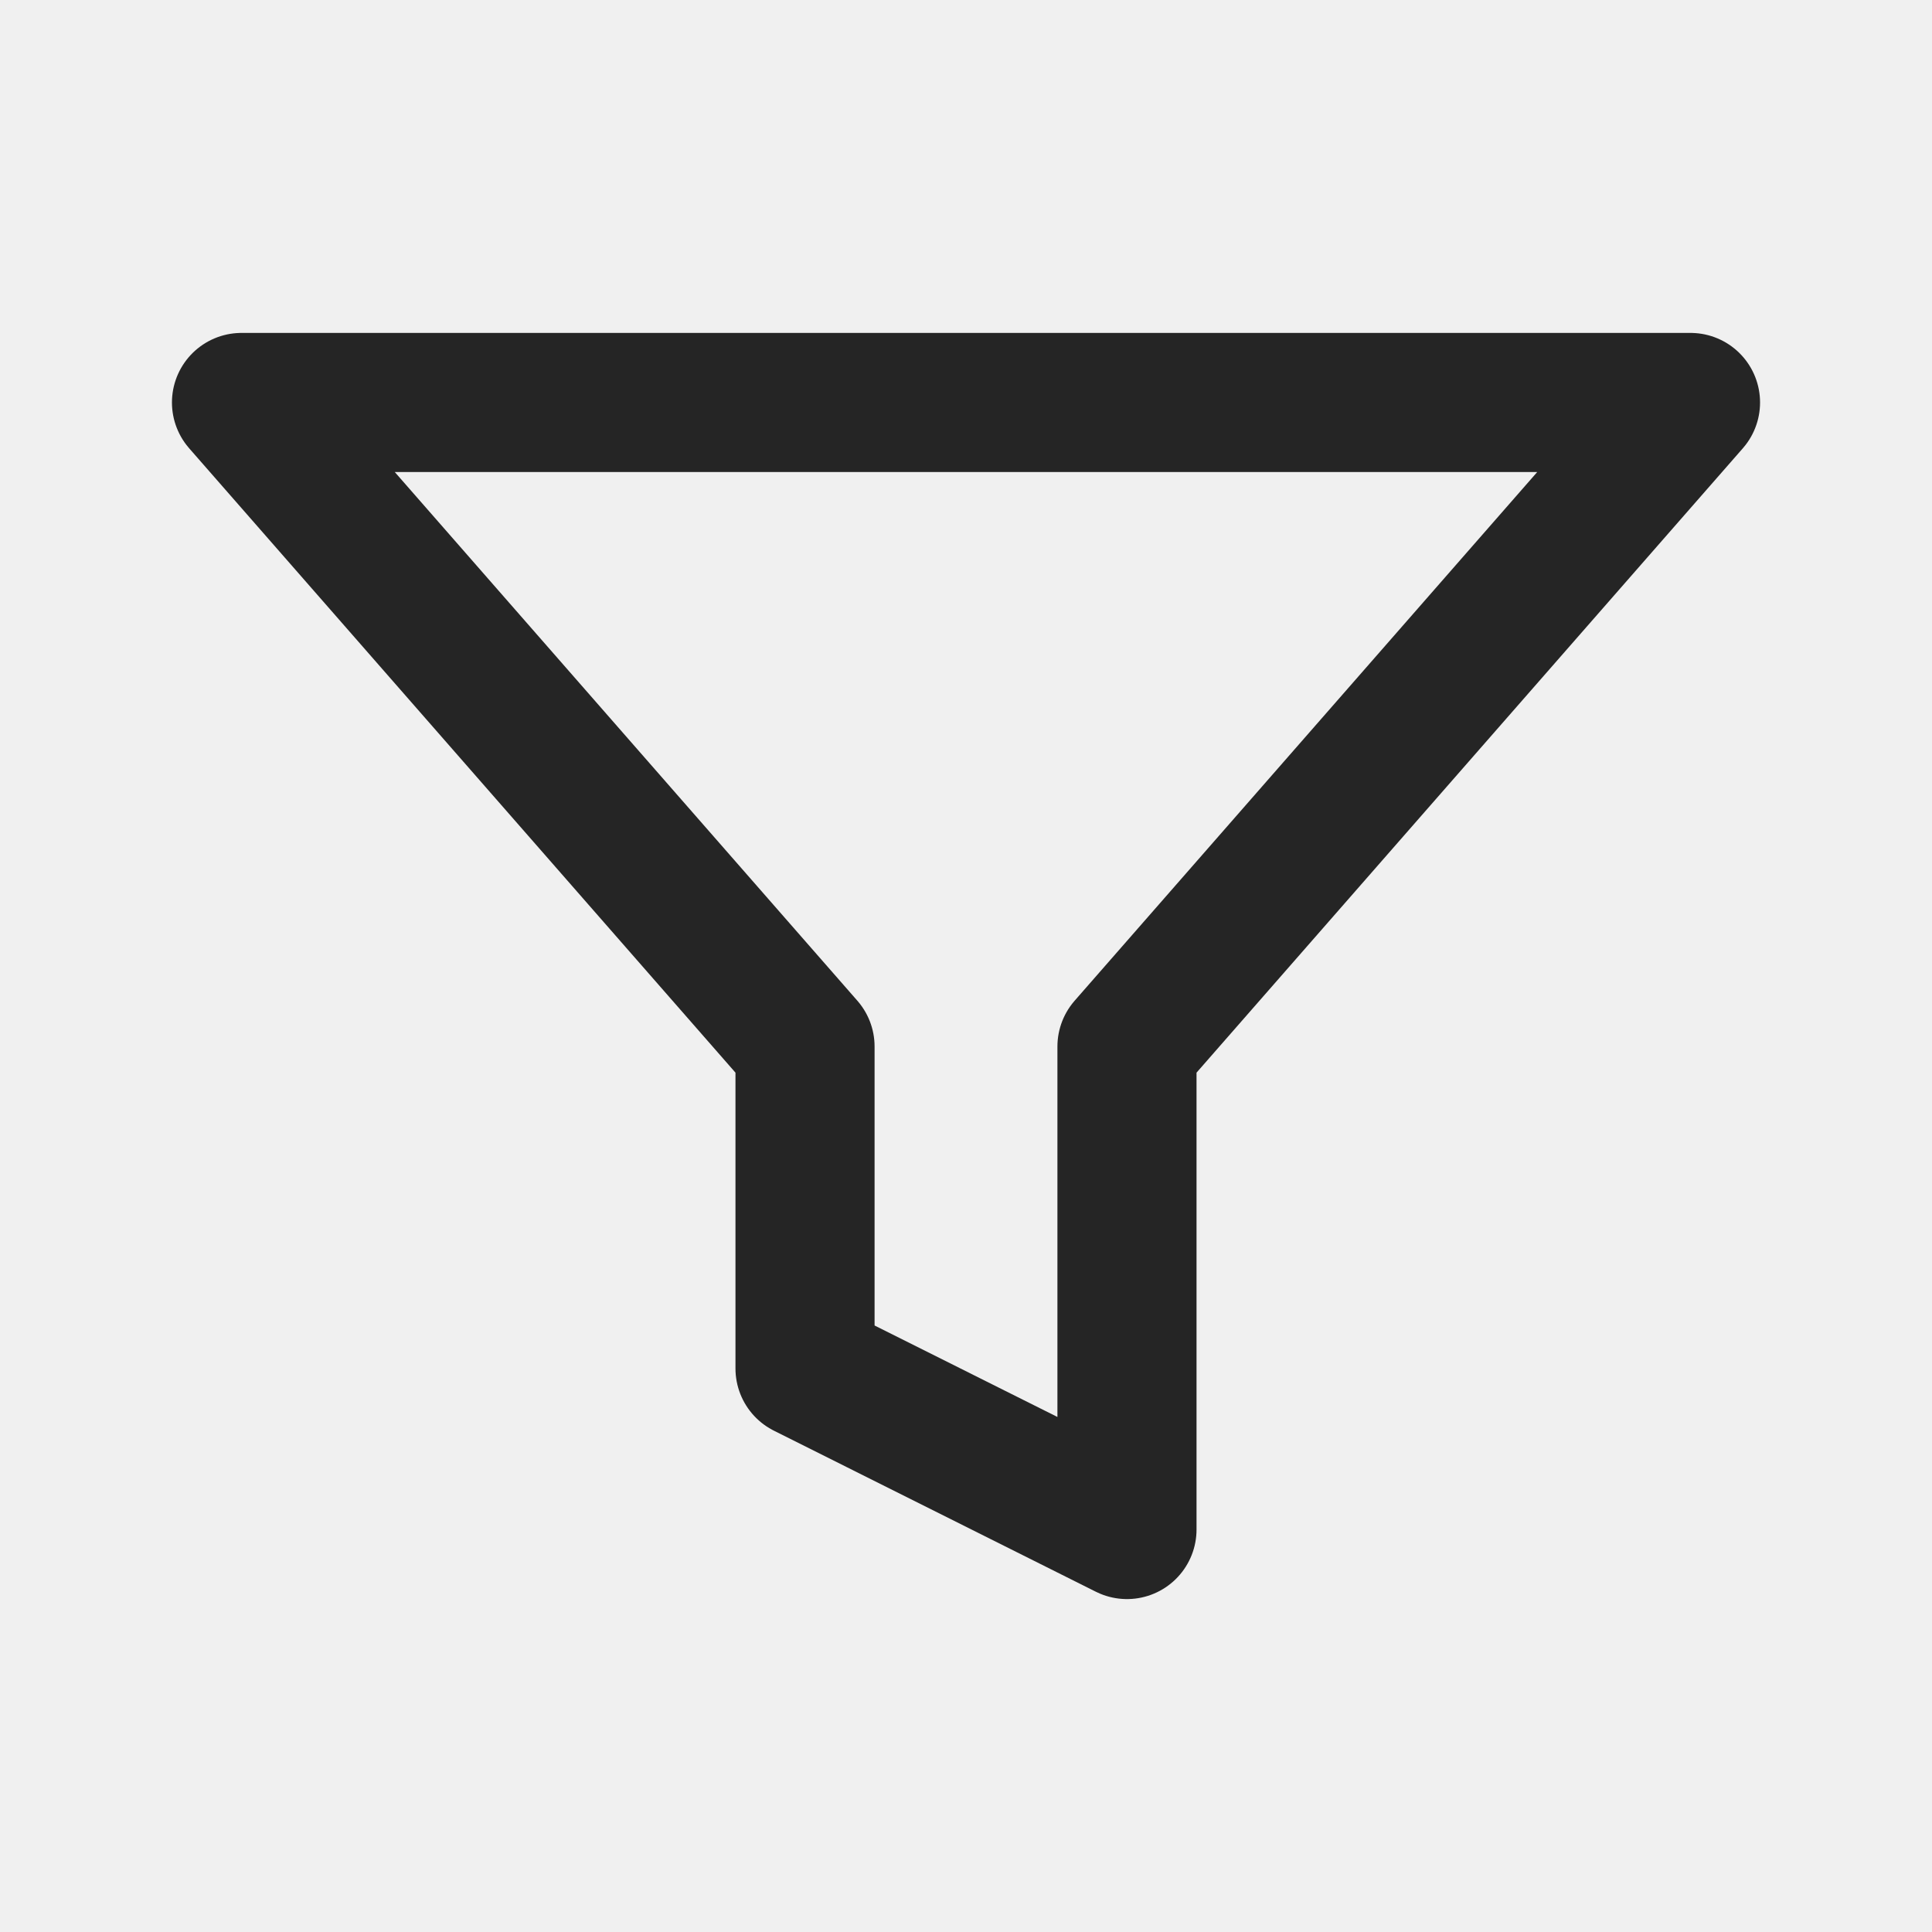
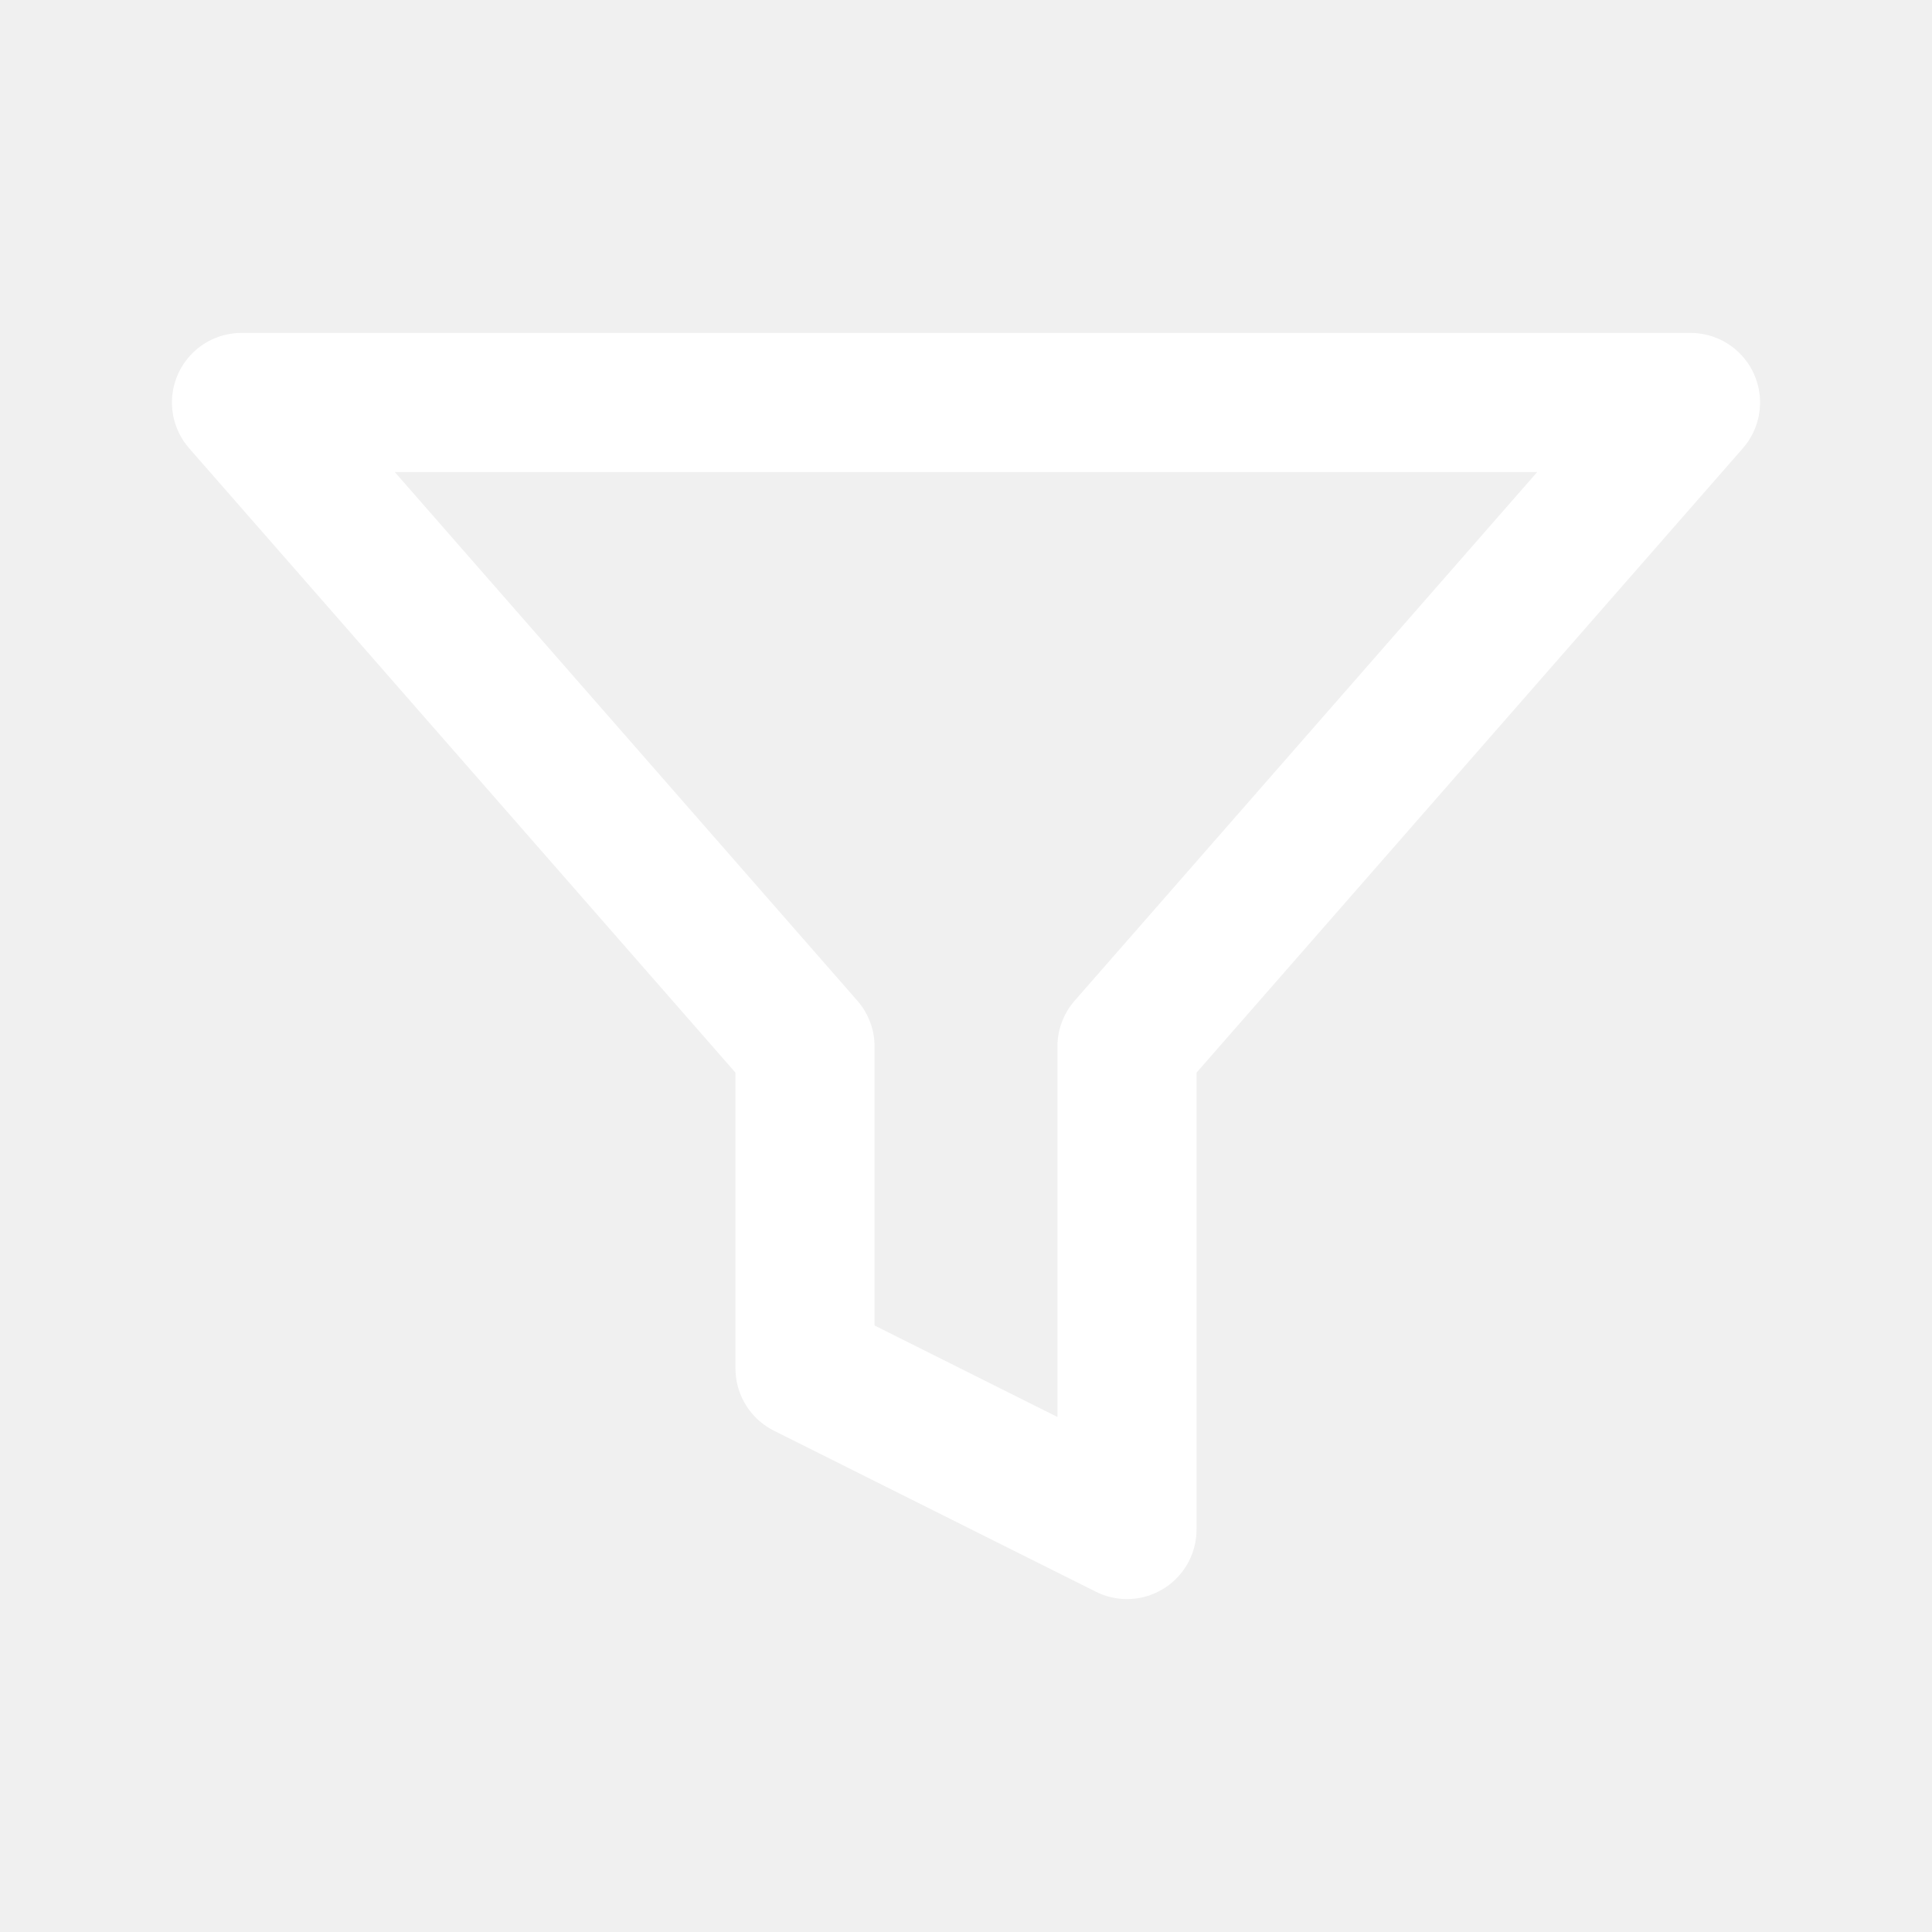
<svg xmlns="http://www.w3.org/2000/svg" width="25" height="25" viewBox="0 0 25 25" fill="none">
-   <path d="M3.125 5.208H21.875L14.583 13.542V19.792L10.417 17.708V13.542L3.125 5.208Z" stroke="#252525" stroke-width="1.8" stroke-linecap="round" stroke-linejoin="round" />
+   <path d="M3.125 5.208H21.875L14.583 13.542V19.792L10.417 17.708V13.542L3.125 5.208Z" stroke="white" stroke-width="1.8" stroke-linecap="round" stroke-linejoin="round" />
</svg>
